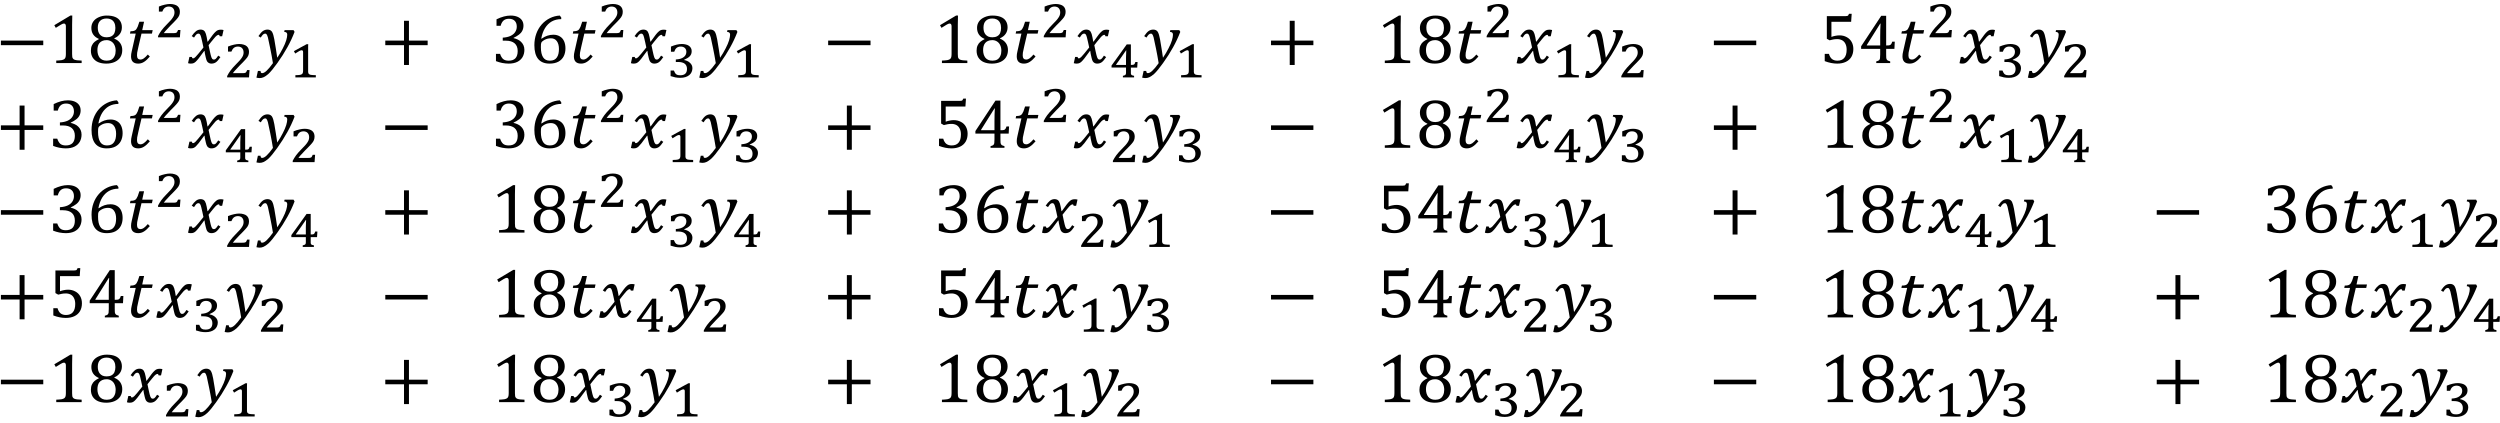
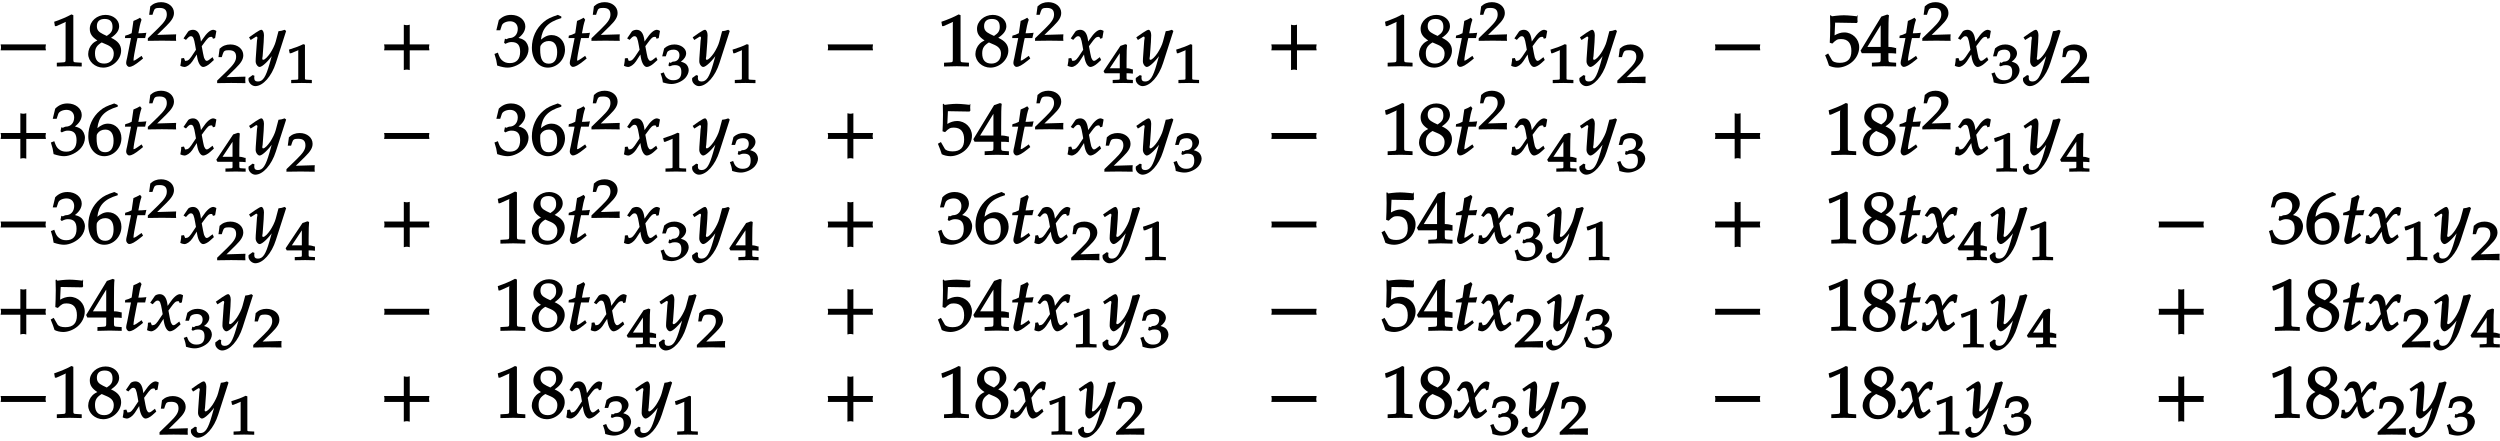
- <svg xmlns="http://www.w3.org/2000/svg" xmlns:xlink="http://www.w3.org/1999/xlink" width="568" height="96" viewBox="0 0 426 72">
+ <svg xmlns="http://www.w3.org/2000/svg" xmlns:xlink="http://www.w3.org/1999/xlink" width="552" height="73pt" viewBox="0 0 414 73">
  <defs>
    <symbol overflow="visible" id="a">
-       <path d="M.875-3.047v-.781h7.219v.781zm0 0" />
+       <path d="M8.266-2.766a1.332 1.332 0 0 1-.047-.359c0-.11.015-.234.062-.484h-7.5c.063.25.063.375.063.484 0 .125 0 .25-.063.5h7.5zm0 0" />
    </symbol>
    <symbol overflow="visible" id="b">
-       <path d="M4.078-1.531c0 .23.008.402.031.515a.68.68 0 0 0 .141.282.572.572 0 0 0 .266.171c.125.043.273.075.453.094.187.024.43.04.734.047V0H1.375v-.422A8.17 8.17 0 0 0 2.297-.5c.187-.04.328-.094.422-.156a.516.516 0 0 0 .219-.281c.05-.125.078-.32.078-.594v-4.75c0-.157-.032-.27-.094-.344a.282.282 0 0 0-.235-.11c-.124 0-.304.07-.53.204-.231.125-.516.304-.86.531l-.25-.453 2.734-1.64h.328a27.34 27.34 0 0 0-.03 1.562zm0 0" />
+       <path d="M5.125-.094v-.484l-.75-.047c-.656-.031-.64-.031-.64-.656v-7.172l-.313-.125c-.875.469-1.61.781-2.86 1.219l.125.718h.235l1.547-.687.031-.016c.063 0-.047-.015-.047.266v5.797c0 .625.016.625-.64.656L1-.578v.625L3.125 0l2 .047zm0 0" />
    </symbol>
    <symbol overflow="visible" id="c">
-       <path d="M4.64-4.219l.016.063c.438.18.77.433 1 .765.227.325.344.72.344 1.188 0 .46-.11.867-.328 1.219-.219.343-.54.609-.953.796C4.3 0 3.816.094 3.266.094c-.524 0-.98-.086-1.375-.25a2.055 2.055 0 0 1-.922-.766C.758-1.266.656-1.66.656-2.109c0-.344.055-.641.172-.891.113-.25.266-.453.453-.61.196-.163.438-.316.719-.453v-.062C1.156-4.488.734-5.113.734-6c0-.406.11-.766.329-1.078.218-.313.53-.555.937-.734a3.257 3.257 0 0 1 1.36-.282c.562 0 1.035.078 1.421.235.383.156.672.386.86.687.195.305.296.664.296 1.078 0 .43-.109.797-.328 1.11-.21.312-.53.57-.968.765zM1.829-6.047c0 .23.024.45.078.656.063.2.149.371.266.516.125.148.281.266.469.36.195.085.437.124.718.124.32 0 .594-.062.813-.187.226-.125.394-.305.5-.547.101-.25.156-.535.156-.86 0-.35-.062-.648-.187-.89a1.202 1.202 0 0 0-.532-.547 1.608 1.608 0 0 0-.75-.172c-.5 0-.882.137-1.14.407-.262.261-.39.64-.39 1.14zm-.062 3.844c0 .25.03.484.093.703.063.219.157.414.282.578.125.156.285.281.484.375.195.094.441.14.734.14.313 0 .582-.062.813-.187.226-.133.398-.332.516-.594.125-.257.187-.562.187-.906 0-.375-.07-.695-.203-.969a1.424 1.424 0 0 0-.547-.624 1.47 1.47 0 0 0-.797-.22c-.293 0-.539.048-.734.141-.2.086-.36.204-.485.36s-.214.34-.265.547c-.055.199-.078.418-.078.656zm0 0" />
+       <path d="M5.672-2.594c0-.953-.563-1.61-1.672-2.11.922-.624 1.344-1.218 1.344-1.937 0-1.03-.985-1.859-2.25-1.859-1.422 0-2.61 1.047-2.61 2.297 0 .812.36 1.36 1.25 1.937-.218.11-.53.266-.796.532a2.443 2.443 0 0 0-.72 1.703C.219-.797 1.345.234 2.704.234c1.547 0 2.969-1.343 2.969-2.828zm-1.219.5c0 1-.61 1.656-1.578 1.656-1.016 0-1.531-.578-1.531-1.687 0-.875.312-1.328 1.11-1.813l.937.407c.75.344 1.062.797 1.062 1.437zM4.25-6.516c0 .688-.25 1.047-.953 1.5l-.625-.296c-.766-.375-1.016-.72-1.016-1.329 0-.78.453-1.187 1.297-1.187.875 0 1.297.437 1.297 1.312zm0 0" />
    </symbol>
    <symbol overflow="visible" id="d">
-       <path d="M4.078-1.11c-.344.407-.672.712-.984.907a1.8 1.8 0 0 1-.985.297C1.285.094.875-.316.875-1.141c0-.257.035-.535.11-.828l.687-3.047H.688l.093-.406c.227 0 .399-.016.516-.047a.839.839 0 0 0 .297-.125.671.671 0 0 0 .218-.234c.07-.102.141-.234.204-.39.062-.157.156-.43.28-.829h.798L2.78-5.609h1.781l-.125.593h-1.78l-.532 2.282c-.105.437-.172.757-.203.953a3.79 3.79 0 0 0-.031.468c0 .481.203.72.609.72.164 0 .344-.063.531-.188.196-.133.43-.36.703-.672zm0 0" />
+       <path d="M3.703-5.516c-.453.047-.86.063-1.156.063.172-.984.297-1.578.531-2.25l-.25-.328a7.16 7.16 0 0 1-1.094.531l-.296 2.031c-.391.203-.704.328-1.063.407l-.047.406h1l-.64 3.25C.625-1.11.53-.813.53-.5c0 .297.266.61.5.61.422 0 .922-.282 1.86-1.032.218-.172.14-.125.437-.36l-.25-.437-.672.469c-.36.25-.484.313-.625.313-.093 0-.031.046-.031-.11 0-.297.156-1.234.516-3l.14-.61h1.266l.203-.89zm0 0" />
    </symbol>
    <symbol overflow="visible" id="f">
-       <path d="M2.797-2.656a65.21 65.21 0 0 0-.188-.875c-.062-.29-.125-.555-.187-.797-.063-.25-.121-.41-.172-.484-.043-.083-.09-.133-.14-.157a.289.289 0 0 0-.172-.047.477.477 0 0 0-.235.063.787.787 0 0 0-.219.187 4.023 4.023 0 0 0-.296.422l-.391-.25c.25-.375.488-.648.719-.828.226-.187.492-.281.796-.281.126 0 .227.016.313.047a.604.604 0 0 1 .25.125c.07.054.133.125.188.218.05.086.101.204.156.36.05.156.097.351.14.578.051.23.094.469.125.719h.063c.375-.531.656-.914.844-1.156.195-.25.363-.43.5-.547.132-.125.257-.207.375-.25.125-.051.289-.079.5-.079.175 0 .328.024.453.063l-.235 1.063h-.421c-.024-.165-.09-.25-.204-.25a.26.26 0 0 0-.109.03.64.64 0 0 0-.156.079 1.516 1.516 0 0 0-.25.219 10.63 10.63 0 0 0-.36.421c-.136.157-.277.329-.421.516l-.391.5c.07.375.14.7.203.969l.156.687c.051.18.094.32.125.422.04.106.082.184.125.235a.32.32 0 0 0 .125.109.474.474 0 0 0 .469-.078c.102-.082.25-.27.438-.563l.375.25c-.274.407-.516.696-.735.86-.219.164-.484.25-.797.25A.864.864 0 0 1 3.734 0a.958.958 0 0 1-.312-.281c-.086-.133-.156-.344-.219-.625-.125-.5-.2-.883-.219-1.156h-.062c-.418.585-.73 1.007-.938 1.265-.199.25-.367.438-.5.563-.125.117-.25.199-.375.25C.992.066.832.094.625.094.445.094.297.066.172.016l.234-1.063h.422c.02.168.086.25.203.25.051 0 .11-.015.172-.047a1.1 1.1 0 0 0 .25-.203c.113-.113.27-.289.469-.531.207-.238.5-.598.875-1.078zm0 0" />
+       <path d="M5.875-5.875c-.14-.078-.344-.156-.453-.156-.469 0-1.063.468-1.797 1.578l-.453.656.25.094-.078-.578c-.14-1.188-.594-1.75-1.297-1.75-.313 0-.688.14-.797.297L.484-4.61l.407.25c.437-.485.578-.61.812-.61.39 0 .516.36.719 1.532l.125.718-.438.656C1.594-1.25 1.297-.905.953-.905c-.172 0-.172.078-.203.015l-.188-.468-.453.062c0 .36-.03.516-.093.89-.032.141-.047.173-.063.329.219.125.531.203.672.203.39 0 .953-.375 1.328-.938l.906-1.406-.234-.094.125.829c.172 1.015.578 1.609 1 1.609.266 0 .75-.234 1.125-.578l.64-.578-.218-.469c-.578.453-.766.61-.953.61-.188 0-.25-.094-.453-.5.015.046-.11-.407-.172-.75L3.5-3.313l.39-.532c.563-.765.782-1.015 1.157-1.015.187 0 .187-.032.312.312l.36-.11.203-1.171zm0 0" />
    </symbol>
    <symbol overflow="visible" id="g">
-       <path d="M2.86.016a55.642 55.642 0 0 0-.454-2.485A59.384 59.384 0 0 0 2-4.375c-.086-.3-.172-.492-.266-.578a.34.34 0 0 0-.203-.063.54.54 0 0 0-.36.157c-.105.093-.234.265-.39.515l-.39-.25c.27-.406.52-.691.75-.86.238-.163.504-.25.796-.25.157 0 .29.028.407.079.082.031.16.086.234.156a.699.699 0 0 1 .203.297c.063.125.114.274.156.438.051.156.102.386.157.687.094.5.18 1.031.265 1.594.094.555.172 1.07.235 1.547.375-.551.691-1.086.953-1.61.27-.52.46-.972.578-1.359.113-.383.172-.703.172-.953 0-.176-.043-.297-.125-.36-.074-.07-.203-.113-.39-.125l.062-.296h1.531l.172.296a20.29 20.29 0 0 1-1.219 2.61C4.828-1.797 4.254-.895 3.61 0c-.617.863-1.125 1.484-1.53 1.86-.294.257-.571.445-.829.562-.21.094-.434.14-.672.14-.086 0-.183-.011-.297-.03a1.012 1.012 0 0 1-.234-.048l.25-1.14H.75c0 .25.086.375.266.375.226 0 .488-.14.78-.422.302-.281.657-.711 1.063-1.281zm0 0" />
+       <path d="M5.953-5.875l-.203-.156c-.375.14-.64.203-1.016.234l-.453 1.703c-.14.563-.531 1.344-.922 1.938-.421.61-.89 1.094-1.156 1.094-.265 0-.11-.438-.094-.594l.172-2.328c.031-.36.047-.829.047-1.157 0-.53-.219-.89-.422-.89-.156 0-.422.125-1 .515L-.14-4.78l.266.437.734-.453c.063-.047.125-.11.204-.11.312 0 .125.485.109.673L.969-1.328l-.016.484c-.015.5.36.969.656.969.454 0 1.547-1.047 2.438-2.39l-.234-.094-.579 2.03c-.609 2.126-1.078 2.86-1.906 2.86-.422 0-.61-.187-.61-.61 0-.062.016-.155.032-.343l-.297-.11-.672.485c-.015.156-.015.219-.015.281 0 .516.578 1.063 1.125 1.063 1.265 0 2.703-1.61 3.406-3.828L6-5.828zm0 0" />
    </symbol>
    <symbol overflow="visible" id="i">
-       <path d="M4.906-3.047V.328h-.843v-3.375H.874v-.781h3.188v-3.375h.843v3.375h3.188v.781zm0 0" />
+       <path d="M8.266-2.766a1.332 1.332 0 0 1-.047-.359c0-.11.015-.234.062-.484h-3.25v-3.266c-.25.063-.375.078-.484.078-.125 0-.25-.016-.5-.078v3.266H.78c.063.25.063.375.063.484 0 .125 0 .25-.063.5h3.266V.641c.25-.063.375-.079.5-.079.11 0 .234.016.484.079v-3.266h3.25zm0 0" />
    </symbol>
    <symbol overflow="visible" id="j">
-       <path d="M.938-6.344v-1.11a6.877 6.877 0 0 1 1.265-.484 4.574 4.574 0 0 1 1.14-.156c.446 0 .833.07 1.157.203.332.137.586.336.766.594.175.25.265.559.265.922 0 .324-.07.617-.203.875a1.86 1.86 0 0 1-.562.656 4.907 4.907 0 0 1-.922.547v.047c.238.055.469.133.687.234.219.094.41.227.578.391.176.168.317.367.422.594.102.23.157.492.157.781 0 .45-.102.852-.297 1.203-.2.356-.5.637-.907.844-.406.2-.902.297-1.484.297-.336 0-.7-.04-1.094-.11A6.822 6.822 0 0 1 .844-.328v-1.234h.703c.133.406.312.703.531.89.227.18.535.266.922.266.508 0 .895-.133 1.156-.406.258-.282.39-.692.39-1.235 0-.57-.171-1.008-.515-1.312-.343-.301-.851-.454-1.515-.454H2v-.515c.52-.031.96-.129 1.328-.297.363-.176.629-.398.797-.672.176-.27.266-.57.266-.906 0-.426-.118-.754-.344-.984-.23-.239-.563-.36-1-.36-.375 0-.68.102-.906.297-.23.2-.399.5-.5.906zm0 0" />
+       <path d="M5.656-2.813c0-.562-.281-1.171-.703-1.468-.297-.219-.672-.344-.953-.407.734-.562 1.125-1.203 1.125-1.906 0-1.062-1.016-1.906-2.344-1.906-.812 0-1.453.266-2.047.86L.328-5.954h.64l.266-.797c.125-.406.75-.688 1.375-.688.766 0 1.266.5 1.266 1.25 0 .907-.563 1.532-1.406 1.532-.11 0-.469.187-.469.187l-.25-.093-.14.671.202.188C2.297-3.938 2.516-4 2.845-4c1 0 1.422.516 1.422 1.594 0 1.219-.579 1.89-1.704 1.89-.546 0-.937-.14-1.296-.468C.984-1.25.859-1.438.578-2.25l-.562.219C.28-1.234.375-.797.469-.11c.765.25 1.281.343 1.734.343.953 0 2.14-.562 2.813-1.375.406-.484.64-1.109.64-1.671zm0 0" />
    </symbol>
    <symbol overflow="visible" id="k">
-       <path d="M5.344-7.766v.282c-.606 0-1.14.132-1.61.39-.46.262-.843.64-1.156 1.14-.305.5-.515 1.095-.64 1.782L2-4.156c.32-.227.64-.395.953-.5A3.13 3.13 0 0 1 4-4.828c.438 0 .813.101 1.125.297.313.187.547.46.703.812.156.344.234.75.234 1.219 0 .512-.101.96-.296 1.344-.2.386-.5.695-.907.922-.406.218-.906.328-1.5.328-.867 0-1.515-.266-1.953-.797-.43-.531-.64-1.313-.64-2.344 0-.695.109-1.348.328-1.953a4.842 4.842 0 0 1 .922-1.578 4.573 4.573 0 0 1 1.406-1.078 4.316 4.316 0 0 1 1.672-.438zm-1.75 3.547c-.188 0-.375.024-.563.063a2.13 2.13 0 0 0-.5.187 2.609 2.609 0 0 0-.453.313.756.756 0 0 0-.11.14 1.3 1.3 0 0 0-.077.282 5.658 5.658 0 0 0-.016.53c0 .75.125 1.325.375 1.72.25.386.629.578 1.14.578.29 0 .536-.047.735-.14.207-.102.367-.243.484-.423.125-.187.211-.398.266-.64.05-.239.078-.5.078-.782 0-.57-.121-1.02-.36-1.343-.23-.32-.562-.485-1-.485zm0 0" />
+       <path d="M5.719-2.75c0-1.375-.953-2.406-2.219-2.406-.703 0-1.25.328-1.766.75.22-1.844 1.094-2.89 3.375-3.563v-.265L4.531-8.5c-1.156.39-1.75.656-2.36 1.188C.939-6.282.235-4.72.235-3.079.234-1.11 1.344.234 2.875.234c1.563 0 2.844-1.359 2.844-2.984zm-1.297.422c0 1.234-.469 1.906-1.39 1.906-1.016 0-1.423-.734-1.423-2.344 0-.406 0-.546.141-.75.266-.406.719-.656 1.297-.656.906 0 1.375.656 1.375 1.844zm0 0" />
    </symbol>
    <symbol overflow="visible" id="n">
-       <path d="M.875-.328v-1.234h.719c.113.398.285.687.515.875.239.187.547.28.922.28.52 0 .91-.156 1.172-.468.27-.313.406-.781.406-1.406 0-.406-.074-.742-.218-1.016a1.32 1.32 0 0 0-.563-.594A1.772 1.772 0 0 0 3-4.078c-.262 0-.492.023-.688.062a5.56 5.56 0 0 0-.609.141l-.469-.266V-8h3.22a.81.81 0 0 0 .28-.031c.063-.02.11-.051.141-.094.04-.05.086-.14.14-.266h.454l-.094 1.36h-3.36v2.578c.196-.082.415-.145.657-.188.238-.05.476-.078.719-.078.457 0 .863.102 1.218.297.364.188.645.461.844.813.195.343.297.746.297 1.203 0 .523-.11.969-.328 1.344-.219.375-.54.664-.953.859-.418.2-.907.297-1.469.297-.68 0-1.387-.14-2.125-.422zm0 0" />
+       <path d="M5.625-3.156c0-1.344-1.11-2.438-2.469-2.438-.578 0-1.11.188-1.61.485l.095-2.11 3.578.063.14-.157c-.03-.265-.03-.343-.03-.515 0-.188 0-.266.03-.531l-.093-.11v.203s-1.375-.171-2.188-.171c-.812 0-1.984.171-1.984.171L.89-8.469l-.094.11.031 1.687C.828-5.625.781-4.5.75-3.89l.422.141c.625-.625.844-.75 1.437-.75 1.141 0 1.72.672 1.72 1.969 0 1.328-.626 1.969-1.923 1.969-.656 0-1.156-.172-1.312-.485l-.61-1.062-.5.28c.297.735.454 1.126.641 1.735.344.188.922.328 1.438.328.812 0 1.75-.375 2.406-.953.734-.64 1.156-1.547 1.156-2.437zm0 0" />
    </symbol>
    <symbol overflow="visible" id="o">
-       <path d="M3.031-.281c.239-.063.399-.13.485-.203a.59.59 0 0 0 .156-.329c.02-.144.031-.363.031-.656v-.953H.453v-.437l3.422-5.188h.844V-3h.125c.226 0 .39-.016.484-.047a.462.462 0 0 0 .234-.172c.07-.082.133-.222.188-.422h.438l-.063 1.22H4.719v.952c0 .262.004.453.015.578a.83.83 0 0 0 .094.297.54.54 0 0 0 .188.172c.082.043.21.09.39.14V0H3.031zM1.421-3h2.282v-1.453c0-.363.004-.774.016-1.234.02-.458.035-.801.047-1.032h-.063l-2.281 3.64zm0 0" />
+       <path d="M5.766-.094v-.484l-.704-.047c-.578-.031-.578-.063-.578-.781v-.75c.579 0 .829 0 1.282.062v-1L5.734-3s-.671-.188-1.062-.188h-.188v-1.53c0-2.126.016-3.157.094-3.72l-.281-.124-.984.343-3.438 5.64.203.423h3.125v.75c0 .718.016.765-.578.781l-.875.047v.625L3.813 0l1.953.047zM3.344-3.188H1l2.438-3.984-.235-.094v4.079zm0 0" />
    </symbol>
    <symbol overflow="visible" id="e">
-       <path d="M3.188-.719c.132 0 .242-.004.328-.015a.498.498 0 0 0 .203-.063.386.386 0 0 0 .14-.156c.04-.07.086-.172.141-.297h.406c-.023.21-.039.418-.047.625-.011.21-.027.418-.046.625H.592v-.234C.665-.391.75-.54.844-.688c.095-.156.196-.312.313-.468.125-.164.258-.332.407-.5.144-.164.312-.344.5-.532.269-.269.488-.5.656-.687.176-.195.312-.375.406-.531.102-.156.172-.297.203-.422a1.408 1.408 0 0 0 0-.828.835.835 0 0 0-.187-.313.624.624 0 0 0-.297-.203 1.005 1.005 0 0 0-.406-.078c-.282 0-.516.074-.704.219-.18.148-.32.36-.421.64H.734v-.859a5.539 5.539 0 0 1 1.032-.328c.32-.07.609-.11.859-.11.3 0 .563.04.781.11.219.062.39.152.516.266.133.117.234.257.297.421.062.168.093.344.093.532 0 .117-.011.226-.03.328-.012.093-.04.187-.079.281a2.749 2.749 0 0 1-.156.297 2.42 2.42 0 0 1-.234.297 3.877 3.877 0 0 1-.297.328c-.118.125-.246.262-.391.406l-.438.438a16.056 16.056 0 0 0-.828.89 2.679 2.679 0 0 0-.296.375zm0 0" />
+       <path d="M4.75-.11c-.016-.187-.016-.265-.016-.39s0-.203.032-.547l-3.141.094 1.5-1.469c.938-.922 1.281-1.5 1.281-2.172 0-1.015-.906-1.781-2.14-1.781-.688 0-1.282.219-1.782.703l-.187 1.39h.547l.172-.53c.156-.516.359-.61 1-.61.843 0 1.203.344 1.203 1.094 0 .672-.36 1.234-1.453 2.297L.078-.391v.422L2.406 0l2.36.031zm0 0" />
    </symbol>
    <symbol overflow="visible" id="h">
-       <path d="M3.219-1.156v.234c.008.063.02.121.031.172a.252.252 0 0 0 .047.11c.02.03.047.058.078.078.04.042.086.074.14.093.063.012.133.028.22.047.093.012.203.024.328.031.132 0 .289.008.468.016V0H1.047v-.375c.176-.008.32-.016.437-.016.125-.007.227-.02.313-.03L2-.47a.53.53 0 0 0 .125-.062 1.36 1.36 0 0 0 .11-.094.237.237 0 0 0 .062-.11c.02-.05.035-.109.047-.171a2.25 2.25 0 0 0 .015-.25v-3.157c0-.113-.023-.19-.062-.234a.233.233 0 0 0-.188-.078c-.093 0-.23.047-.406.14-.18.094-.406.235-.687.423-.043-.07-.079-.141-.11-.204-.031-.07-.07-.14-.11-.203.364-.195.724-.394 1.079-.593l1.094-.594h.265a5.867 5.867 0 0 0-.015.437v.719zm0 0" />
+       <path d="M4.281-.11V-.5l-.656-.031c-.531-.031-.484.015-.484-.453v-5.344l-.282-.094c-.625.313-1.312.578-2.375.906l.125.594h.22l1.25-.516h.03c.047 0-.078-.062-.078.157v4.297c0 .468.047.421-.469.453L.86-.5v.531L2.61 0l1.672.031zm0 0" />
    </symbol>
    <symbol overflow="visible" id="l">
-       <path d="M.75-4.375v-.875c.352-.145.68-.254.984-.328.301-.07.594-.11.875-.11.239 0 .457.028.657.079.207.043.382.117.53.218.157.106.274.235.36.391.082.148.125.32.125.516 0 .187-.027.355-.078.5a1.297 1.297 0 0 1-.25.39c-.117.117-.25.219-.406.313-.156.094-.34.187-.547.281v.047c.195.031.379.09.547.172.164.074.312.172.437.297.133.117.239.25.313.406.07.156.11.328.11.515 0 .231-.048.45-.141.657-.086.199-.215.37-.391.515a1.94 1.94 0 0 1-.656.344c-.25.082-.547.125-.89.125-.282 0-.563-.027-.845-.078a7.375 7.375 0 0 1-.796-.219v-.953h.562c.05.149.11.274.172.375a.983.983 0 0 0 .219.266c.093.062.195.11.312.14.113.024.238.032.375.032.383 0 .672-.086.86-.266.195-.176.296-.445.296-.813 0-.394-.132-.69-.39-.89-.25-.195-.633-.297-1.14-.297h-.376v-.422c.3-.02.563-.062.781-.125.227-.07.414-.164.563-.281.156-.113.27-.25.344-.406.07-.157.109-.317.109-.485 0-.281-.086-.5-.25-.656-.168-.164-.406-.25-.719-.25-.273 0-.5.074-.687.219-.18.148-.313.367-.407.656zm0 0" />
+       <path d="M4.703-2.125c0-.422-.234-.89-.578-1.11a2.69 2.69 0 0 0-.719-.296c.531-.36.875-.875.875-1.39 0-.798-.875-1.454-1.937-1.454-.656 0-1.203.203-1.703.656L.312-4.406h.594l.219-.64c.11-.298.563-.47 1.078-.47.61 0 .969.344.969.907 0 .656-.406 1.078-1.094 1.078-.078 0-.344.203-.344.203l-.265-.094-.125.531.203.141c.39-.172.578-.203.844-.203.796 0 1.093.328 1.093 1.14 0 .907-.421 1.36-1.328 1.36-.437 0-.719-.094-1.015-.344C.906-1 .828-1.094.578-1.75l-.531.188c.234.609.312.937.375 1.468C1.078.11 1.5.172 1.875.172c.766 0 1.75-.422 2.281-1.016.328-.375.547-.86.547-1.281zm0 0" />
    </symbol>
    <symbol overflow="visible" id="m">
-       <path d="M2.297-.266c.094-.02.164-.039.219-.062a.865.865 0 0 0 .156-.063.53.53 0 0 0 .094-.093.38.38 0 0 0 .046-.125c.008-.051.016-.114.016-.188v-.875H.36v-.344c.438-.601.868-1.203 1.297-1.796.426-.602.86-1.208 1.297-1.813h.703v3.5h.078c.125 0 .223-.004.297-.016a.36.36 0 0 0 .172-.062.452.452 0 0 0 .125-.156c.031-.07.063-.16.094-.266h.375c-.012.156-.024.32-.031.484-.012.157-.024.313-.032.47H3.656v.984a.502.502 0 0 0 .063.218c.039.055.097.094.172.125.07.024.175.047.312.078V0H2.297zM1.14-2.125h1.687v-.89-.36a8.04 8.04 0 0 0 .016-.438c.008-.156.015-.3.015-.437.008-.133.016-.25.016-.344h-.047l-.844 1.219c-.28.398-.562.793-.843 1.188zm0 0" />
+       <path d="M4.797-.11V-.5l-.61-.031c-.468-.031-.437-.016-.437-.547v-.531c.422 0 .625.015 1.047.062v-.781l-.047.094s-.578-.204-.89-.204h-.11V-3.53c0-1.578.031-2.344.078-2.781l-.281-.11-.813.281-2.796 4.188.187.344h2.5v.53c0 .532.063.532-.406.548L1.453-.5v.531L3.172 0l1.625.031zm-2-2.328H.969l1.922-2.89-.266-.094v2.984zm0 0" />
    </symbol>
  </defs>
-   <use xlink:href="#a" x="-.722" y="10.745" />
-   <use xlink:href="#b" x="8.209" y="10.745" />
-   <use xlink:href="#c" x="14.832" y="10.745" />
-   <use xlink:href="#d" x="21.455" y="10.745" />
-   <use xlink:href="#e" x="26.341" y="6.366" />
-   <use xlink:href="#f" x="31.871" y="10.745" />
-   <use xlink:href="#e" x="38.117" y="13.185" />
-   <use xlink:href="#g" x="43.648" y="10.745" />
-   <use xlink:href="#h" x="49.287" y="13.185" />
-   <use xlink:href="#i" x="64.779" y="10.745" />
-   <use xlink:href="#j" x="83.668" y="10.745" />
-   <use xlink:href="#k" x="90.291" y="10.745" />
-   <use xlink:href="#d" x="96.915" y="10.745" />
-   <use xlink:href="#e" x="101.805" y="6.366" />
-   <use xlink:href="#f" x="107.335" y="10.745" />
-   <use xlink:href="#l" x="113.581" y="13.185" />
-   <use xlink:href="#g" x="119.111" y="10.745" />
-   <use xlink:href="#h" x="124.75" y="13.185" />
-   <use xlink:href="#a" x="140.243" y="10.745" />
-   <use xlink:href="#b" x="159.132" y="10.745" />
-   <use xlink:href="#c" x="165.755" y="10.745" />
-   <use xlink:href="#d" x="172.379" y="10.745" />
-   <use xlink:href="#e" x="177.268" y="6.366" />
-   <use xlink:href="#f" x="182.799" y="10.745" />
-   <use xlink:href="#m" x="189.045" y="13.185" />
-   <use xlink:href="#g" x="194.575" y="10.745" />
-   <use xlink:href="#h" x="200.214" y="13.185" />
-   <use xlink:href="#i" x="215.707" y="10.745" />
-   <use xlink:href="#b" x="234.596" y="10.745" />
-   <use xlink:href="#c" x="241.219" y="10.745" />
-   <use xlink:href="#d" x="247.843" y="10.745" />
-   <use xlink:href="#e" x="252.732" y="6.366" />
-   <use xlink:href="#f" x="258.262" y="10.745" />
-   <use xlink:href="#h" x="264.508" y="13.185" />
-   <use xlink:href="#g" x="270.039" y="10.745" />
-   <use xlink:href="#e" x="275.678" y="13.185" />
-   <use xlink:href="#a" x="291.17" y="10.745" />
-   <use xlink:href="#n" x="310.059" y="10.745" />
-   <use xlink:href="#o" x="316.682" y="10.745" />
-   <use xlink:href="#d" x="323.306" y="10.745" />
-   <use xlink:href="#e" x="328.196" y="6.366" />
-   <use xlink:href="#f" x="333.726" y="10.745" />
-   <use xlink:href="#l" x="339.972" y="13.185" />
-   <use xlink:href="#g" x="345.502" y="10.745" />
-   <use xlink:href="#e" x="351.141" y="13.185" />
-   <use xlink:href="#i" x="-.722" y="25.19" />
-   <use xlink:href="#j" x="8.209" y="25.19" />
-   <use xlink:href="#k" x="14.832" y="25.19" />
-   <use xlink:href="#d" x="21.455" y="25.19" />
-   <use xlink:href="#e" x="26.341" y="20.812" />
-   <use xlink:href="#f" x="31.871" y="25.19" />
-   <use xlink:href="#m" x="38.117" y="27.63" />
-   <use xlink:href="#g" x="43.648" y="25.19" />
-   <use xlink:href="#e" x="49.287" y="27.63" />
-   <use xlink:href="#a" x="64.779" y="25.19" />
-   <use xlink:href="#j" x="83.668" y="25.19" />
-   <use xlink:href="#k" x="90.291" y="25.19" />
-   <use xlink:href="#d" x="96.915" y="25.19" />
-   <use xlink:href="#e" x="101.805" y="20.812" />
-   <use xlink:href="#f" x="107.335" y="25.19" />
-   <use xlink:href="#h" x="113.581" y="27.63" />
-   <use xlink:href="#g" x="119.111" y="25.19" />
-   <use xlink:href="#l" x="124.75" y="27.63" />
-   <use xlink:href="#i" x="140.243" y="25.19" />
-   <use xlink:href="#n" x="159.132" y="25.19" />
-   <use xlink:href="#o" x="165.755" y="25.19" />
-   <use xlink:href="#d" x="172.379" y="25.19" />
-   <use xlink:href="#e" x="177.268" y="20.812" />
-   <use xlink:href="#f" x="182.799" y="25.19" />
-   <use xlink:href="#e" x="189.045" y="27.63" />
-   <use xlink:href="#g" x="194.575" y="25.19" />
-   <use xlink:href="#l" x="200.214" y="27.63" />
-   <use xlink:href="#a" x="215.707" y="25.19" />
-   <use xlink:href="#b" x="234.596" y="25.19" />
-   <use xlink:href="#c" x="241.219" y="25.19" />
-   <use xlink:href="#d" x="247.843" y="25.19" />
-   <use xlink:href="#e" x="252.732" y="20.812" />
-   <use xlink:href="#f" x="258.262" y="25.19" />
-   <use xlink:href="#m" x="264.508" y="27.63" />
-   <use xlink:href="#g" x="270.039" y="25.19" />
-   <use xlink:href="#l" x="275.678" y="27.63" />
-   <use xlink:href="#i" x="291.17" y="25.19" />
-   <use xlink:href="#b" x="310.059" y="25.19" />
-   <use xlink:href="#c" x="316.682" y="25.19" />
-   <use xlink:href="#d" x="323.306" y="25.19" />
-   <use xlink:href="#e" x="328.196" y="20.812" />
-   <use xlink:href="#f" x="333.726" y="25.19" />
-   <use xlink:href="#h" x="339.972" y="27.63" />
-   <use xlink:href="#g" x="345.502" y="25.19" />
-   <use xlink:href="#m" x="351.141" y="27.63" />
-   <use xlink:href="#a" x="-.722" y="39.636" />
-   <use xlink:href="#j" x="8.209" y="39.636" />
-   <use xlink:href="#k" x="14.832" y="39.636" />
-   <use xlink:href="#d" x="21.455" y="39.636" />
-   <use xlink:href="#e" x="26.341" y="35.258" />
-   <use xlink:href="#f" x="31.871" y="39.636" />
-   <use xlink:href="#e" x="38.117" y="42.076" />
-   <use xlink:href="#g" x="43.648" y="39.636" />
-   <use xlink:href="#m" x="49.287" y="42.076" />
-   <use xlink:href="#i" x="64.779" y="39.636" />
-   <use xlink:href="#b" x="83.668" y="39.636" />
-   <use xlink:href="#c" x="90.291" y="39.636" />
-   <use xlink:href="#d" x="96.915" y="39.636" />
-   <use xlink:href="#e" x="101.805" y="35.258" />
-   <use xlink:href="#f" x="107.335" y="39.636" />
-   <use xlink:href="#l" x="113.581" y="42.076" />
-   <use xlink:href="#g" x="119.111" y="39.636" />
-   <use xlink:href="#m" x="124.75" y="42.076" />
-   <use xlink:href="#i" x="140.243" y="39.636" />
-   <use xlink:href="#j" x="159.132" y="39.636" />
-   <use xlink:href="#k" x="165.755" y="39.636" />
-   <use xlink:href="#d" x="172.379" y="39.636" />
-   <use xlink:href="#f" x="177.388" y="39.636" />
-   <use xlink:href="#e" x="183.631" y="42.076" />
-   <use xlink:href="#g" x="189.161" y="39.636" />
-   <use xlink:href="#h" x="194.8" y="42.076" />
-   <use xlink:href="#a" x="215.707" y="39.636" />
-   <use xlink:href="#n" x="234.596" y="39.636" />
-   <use xlink:href="#o" x="241.219" y="39.636" />
-   <use xlink:href="#d" x="247.843" y="39.636" />
-   <use xlink:href="#f" x="252.852" y="39.636" />
-   <use xlink:href="#l" x="259.095" y="42.076" />
-   <use xlink:href="#g" x="264.625" y="39.636" />
-   <use xlink:href="#h" x="270.264" y="42.076" />
-   <use xlink:href="#i" x="291.17" y="39.636" />
-   <use xlink:href="#b" x="310.059" y="39.636" />
-   <use xlink:href="#c" x="316.682" y="39.636" />
-   <use xlink:href="#d" x="323.306" y="39.636" />
-   <use xlink:href="#f" x="328.315" y="39.636" />
-   <use xlink:href="#m" x="334.559" y="42.076" />
-   <use xlink:href="#g" x="340.089" y="39.636" />
-   <use xlink:href="#h" x="345.728" y="42.076" />
-   <use xlink:href="#a" x="366.634" y="39.636" />
-   <use xlink:href="#j" x="385.523" y="39.636" />
-   <use xlink:href="#k" x="392.146" y="39.636" />
-   <use xlink:href="#d" x="398.77" y="39.636" />
-   <use xlink:href="#f" x="403.779" y="39.636" />
-   <use xlink:href="#h" x="410.022" y="42.076" />
-   <use xlink:href="#g" x="415.552" y="39.636" />
-   <use xlink:href="#e" x="421.191" y="42.076" />
-   <use xlink:href="#i" x="-.721" y="54.082" />
-   <use xlink:href="#n" x="8.21" y="54.082" />
-   <use xlink:href="#o" x="14.833" y="54.082" />
-   <use xlink:href="#d" x="21.456" y="54.082" />
-   <use xlink:href="#f" x="26.465" y="54.082" />
-   <use xlink:href="#l" x="32.704" y="56.522" />
-   <use xlink:href="#g" x="38.234" y="54.082" />
-   <use xlink:href="#e" x="43.873" y="56.522" />
-   <use xlink:href="#a" x="64.78" y="54.082" />
-   <use xlink:href="#b" x="83.669" y="54.082" />
-   <use xlink:href="#c" x="90.292" y="54.082" />
-   <use xlink:href="#d" x="96.916" y="54.082" />
-   <use xlink:href="#f" x="101.925" y="54.082" />
-   <use xlink:href="#m" x="108.168" y="56.522" />
-   <use xlink:href="#g" x="113.698" y="54.082" />
-   <use xlink:href="#e" x="119.337" y="56.522" />
-   <use xlink:href="#i" x="140.243" y="54.082" />
-   <use xlink:href="#n" x="159.132" y="54.082" />
-   <use xlink:href="#o" x="165.755" y="54.082" />
-   <use xlink:href="#d" x="172.379" y="54.082" />
-   <use xlink:href="#f" x="177.388" y="54.082" />
-   <use xlink:href="#h" x="183.631" y="56.522" />
-   <use xlink:href="#g" x="189.162" y="54.082" />
-   <use xlink:href="#l" x="194.801" y="56.522" />
-   <use xlink:href="#a" x="215.707" y="54.082" />
-   <use xlink:href="#n" x="234.596" y="54.082" />
-   <use xlink:href="#o" x="241.219" y="54.082" />
-   <use xlink:href="#d" x="247.843" y="54.082" />
-   <use xlink:href="#f" x="252.852" y="54.082" />
-   <g>
-     <use xlink:href="#e" x="259.095" y="56.522" />
-   </g>
-   <g>
-     <use xlink:href="#g" x="264.625" y="54.082" />
-   </g>
-   <g>
-     <use xlink:href="#l" x="270.264" y="56.522" />
-   </g>
-   <g>
-     <use xlink:href="#a" x="291.171" y="54.082" />
-   </g>
-   <g>
-     <use xlink:href="#b" x="310.06" y="54.082" />
-     <use xlink:href="#c" x="316.683" y="54.082" />
-     <use xlink:href="#d" x="323.307" y="54.082" />
-   </g>
-   <g>
-     <use xlink:href="#f" x="328.316" y="54.082" />
-   </g>
-   <g>
-     <use xlink:href="#h" x="334.559" y="56.522" />
-   </g>
-   <g>
-     <use xlink:href="#g" x="340.089" y="54.082" />
-   </g>
-   <g>
-     <use xlink:href="#m" x="345.728" y="56.522" />
-   </g>
-   <g>
-     <use xlink:href="#i" x="366.634" y="54.082" />
-   </g>
-   <g>
-     <use xlink:href="#b" x="385.523" y="54.082" />
-     <use xlink:href="#c" x="392.146" y="54.082" />
-     <use xlink:href="#d" x="398.77" y="54.082" />
-   </g>
-   <g>
-     <use xlink:href="#f" x="403.779" y="54.082" />
-   </g>
-   <g>
-     <use xlink:href="#e" x="410.022" y="56.522" />
-   </g>
-   <g>
-     <use xlink:href="#g" x="415.553" y="54.082" />
-   </g>
-   <g>
-     <use xlink:href="#m" x="421.192" y="56.522" />
-   </g>
-   <g>
-     <use xlink:href="#a" x="-.721" y="68.528" />
-     <use xlink:href="#b" x="8.21" y="68.528" />
-     <use xlink:href="#c" x="14.833" y="68.528" />
-     <use xlink:href="#f" x="21.456" y="68.528" />
-   </g>
-   <g>
-     <use xlink:href="#e" x="27.695" y="70.968" />
-   </g>
-   <g>
-     <use xlink:href="#g" x="33.226" y="68.528" />
-   </g>
-   <g>
-     <use xlink:href="#h" x="38.865" y="70.968" />
-   </g>
-   <g>
-     <use xlink:href="#i" x="64.78" y="68.528" />
-   </g>
-   <g>
-     <use xlink:href="#b" x="83.669" y="68.528" />
-     <use xlink:href="#c" x="90.292" y="68.528" />
-     <use xlink:href="#f" x="96.916" y="68.528" />
-   </g>
-   <g>
-     <use xlink:href="#l" x="103.159" y="70.968" />
-   </g>
-   <g>
-     <use xlink:href="#g" x="108.689" y="68.528" />
-   </g>
-   <g>
-     <use xlink:href="#h" x="114.328" y="70.968" />
-   </g>
-   <g>
-     <use xlink:href="#i" x="140.243" y="68.528" />
-   </g>
-   <g>
-     <use xlink:href="#b" x="159.132" y="68.528" />
-     <use xlink:href="#c" x="165.755" y="68.528" />
-     <use xlink:href="#f" x="172.379" y="68.528" />
-   </g>
-   <g>
-     <use xlink:href="#h" x="178.623" y="70.968" />
-   </g>
-   <g>
-     <use xlink:href="#g" x="184.153" y="68.528" />
-   </g>
-   <g>
-     <use xlink:href="#e" x="189.792" y="70.968" />
-   </g>
-   <g>
-     <use xlink:href="#a" x="215.707" y="68.528" />
-   </g>
-   <g>
-     <use xlink:href="#b" x="234.596" y="68.528" />
-     <use xlink:href="#c" x="241.219" y="68.528" />
-     <use xlink:href="#f" x="247.843" y="68.528" />
-   </g>
-   <g>
-     <use xlink:href="#l" x="254.086" y="70.968" />
-   </g>
-   <g>
-     <use xlink:href="#g" x="259.617" y="68.528" />
-   </g>
-   <g>
-     <use xlink:href="#e" x="265.256" y="70.968" />
-   </g>
-   <g>
-     <use xlink:href="#a" x="291.171" y="68.528" />
-   </g>
-   <g>
-     <use xlink:href="#b" x="310.06" y="68.528" />
-     <use xlink:href="#c" x="316.683" y="68.528" />
-     <use xlink:href="#f" x="323.307" y="68.528" />
-   </g>
-   <g>
-     <use xlink:href="#h" x="329.55" y="70.968" />
-   </g>
-   <g>
-     <use xlink:href="#g" x="335.08" y="68.528" />
-   </g>
-   <g>
-     <use xlink:href="#l" x="340.719" y="70.968" />
-   </g>
-   <g>
-     <use xlink:href="#i" x="366.634" y="68.528" />
-   </g>
-   <g>
-     <use xlink:href="#b" x="385.523" y="68.528" />
-     <use xlink:href="#c" x="392.146" y="68.528" />
-     <use xlink:href="#f" x="398.77" y="68.528" />
-   </g>
-   <g>
-     <use xlink:href="#e" x="405.014" y="70.968" />
-   </g>
-   <g>
-     <use xlink:href="#g" x="410.544" y="68.528" />
-   </g>
-   <g>
-     <use xlink:href="#l" x="416.183" y="70.968" />
+   <use xlink:href="#a" x="-.678" y="10.965" />
+   <use xlink:href="#b" x="8.408" y="10.965" />
+   <use xlink:href="#c" x="14.386" y="10.965" />
+   <use xlink:href="#d" x="20.363" y="10.965" />
+   <use xlink:href="#e" x="24.404" y="6.733" />
+   <use xlink:href="#f" x="29.905" y="10.965" />
+   <use xlink:href="#e" x="35.882" y="13.738" />
+   <use xlink:href="#g" x="41.383" y="10.965" />
+   <use xlink:href="#h" x="47.36" y="13.738" />
+   <use xlink:href="#i" x="62.823" y="10.965" />
+   <use xlink:href="#j" x="81.868" y="10.965" />
+   <use xlink:href="#k" x="87.845" y="10.965" />
+   <use xlink:href="#d" x="93.823" y="10.965" />
+   <use xlink:href="#e" x="97.868" y="6.733" />
+   <use xlink:href="#f" x="103.368" y="10.965" />
+   <use xlink:href="#l" x="109.346" y="13.738" />
+   <use xlink:href="#g" x="114.846" y="10.965" />
+   <use xlink:href="#h" x="120.824" y="13.738" />
+   <use xlink:href="#a" x="136.287" y="10.965" />
+   <use xlink:href="#b" x="155.332" y="10.965" />
+   <use xlink:href="#c" x="161.309" y="10.965" />
+   <use xlink:href="#d" x="167.287" y="10.965" />
+   <use xlink:href="#e" x="171.331" y="6.733" />
+   <use xlink:href="#f" x="176.832" y="10.965" />
+   <use xlink:href="#m" x="182.809" y="13.738" />
+   <use xlink:href="#g" x="188.31" y="10.965" />
+   <use xlink:href="#h" x="194.287" y="13.738" />
+   <use xlink:href="#i" x="209.75" y="10.965" />
+   <use xlink:href="#b" x="228.795" y="10.965" />
+   <use xlink:href="#c" x="234.772" y="10.965" />
+   <use xlink:href="#d" x="240.75" y="10.965" />
+   <use xlink:href="#e" x="244.795" y="6.733" />
+   <use xlink:href="#f" x="250.295" y="10.965" />
+   <use xlink:href="#h" x="256.273" y="13.738" />
+   <use xlink:href="#g" x="261.773" y="10.965" />
+   <use xlink:href="#e" x="267.751" y="13.738" />
+   <use xlink:href="#a" x="283.214" y="10.965" />
+   <use xlink:href="#n" x="302.259" y="10.965" />
+   <use xlink:href="#o" x="308.236" y="10.965" />
+   <use xlink:href="#d" x="314.214" y="10.965" />
+   <use xlink:href="#e" x="318.258" y="6.733" />
+   <use xlink:href="#f" x="323.759" y="10.965" />
+   <use xlink:href="#l" x="329.736" y="13.738" />
+   <use xlink:href="#g" x="335.237" y="10.965" />
+   <use xlink:href="#e" x="341.214" y="13.738" />
+   <use xlink:href="#i" x="-.677" y="25.631" />
+   <use xlink:href="#j" x="8.409" y="25.631" />
+   <use xlink:href="#k" x="14.387" y="25.631" />
+   <use xlink:href="#d" x="20.364" y="25.631" />
+   <use xlink:href="#e" x="24.404" y="21.399" />
+   <use xlink:href="#f" x="29.905" y="25.631" />
+   <use xlink:href="#m" x="35.882" y="28.404" />
+   <use xlink:href="#g" x="41.383" y="25.631" />
+   <use xlink:href="#e" x="47.36" y="28.404" />
+   <use xlink:href="#a" x="62.823" y="25.631" />
+   <use xlink:href="#j" x="81.868" y="25.631" />
+   <use xlink:href="#k" x="87.845" y="25.631" />
+   <use xlink:href="#d" x="93.823" y="25.631" />
+   <use xlink:href="#e" x="97.868" y="21.399" />
+   <use xlink:href="#f" x="103.368" y="25.631" />
+   <use xlink:href="#h" x="109.346" y="28.404" />
+   <use xlink:href="#g" x="114.846" y="25.631" />
+   <use xlink:href="#l" x="120.824" y="28.404" />
+   <use xlink:href="#i" x="136.287" y="25.631" />
+   <use xlink:href="#n" x="155.332" y="25.631" />
+   <use xlink:href="#o" x="161.309" y="25.631" />
+   <use xlink:href="#d" x="167.287" y="25.631" />
+   <use xlink:href="#e" x="171.331" y="21.399" />
+   <use xlink:href="#f" x="176.832" y="25.631" />
+   <use xlink:href="#e" x="182.809" y="28.404" />
+   <use xlink:href="#g" x="188.31" y="25.631" />
+   <use xlink:href="#l" x="194.287" y="28.404" />
+   <use xlink:href="#a" x="209.75" y="25.631" />
+   <use xlink:href="#b" x="228.795" y="25.631" />
+   <use xlink:href="#c" x="234.772" y="25.631" />
+   <use xlink:href="#d" x="240.75" y="25.631" />
+   <use xlink:href="#e" x="244.795" y="21.399" />
+   <use xlink:href="#f" x="250.295" y="25.631" />
+   <use xlink:href="#m" x="256.273" y="28.404" />
+   <use xlink:href="#g" x="261.773" y="25.631" />
+   <use xlink:href="#l" x="267.751" y="28.404" />
+   <use xlink:href="#i" x="283.214" y="25.631" />
+   <use xlink:href="#b" x="302.259" y="25.631" />
+   <use xlink:href="#c" x="308.236" y="25.631" />
+   <use xlink:href="#d" x="314.214" y="25.631" />
+   <use xlink:href="#e" x="318.258" y="21.399" />
+   <use xlink:href="#f" x="323.759" y="25.631" />
+   <use xlink:href="#h" x="329.736" y="28.404" />
+   <use xlink:href="#g" x="335.237" y="25.631" />
+   <use xlink:href="#m" x="341.214" y="28.404" />
+   <use xlink:href="#a" x="-.677" y="40.297" />
+   <use xlink:href="#j" x="8.409" y="40.297" />
+   <use xlink:href="#k" x="14.387" y="40.297" />
+   <use xlink:href="#d" x="20.364" y="40.297" />
+   <use xlink:href="#e" x="24.404" y="36.065" />
+   <use xlink:href="#f" x="29.905" y="40.297" />
+   <use xlink:href="#e" x="35.882" y="43.07" />
+   <use xlink:href="#g" x="41.383" y="40.297" />
+   <use xlink:href="#m" x="47.36" y="43.07" />
+   <use xlink:href="#i" x="62.823" y="40.297" />
+   <use xlink:href="#b" x="81.868" y="40.297" />
+   <use xlink:href="#c" x="87.845" y="40.297" />
+   <use xlink:href="#d" x="93.823" y="40.297" />
+   <use xlink:href="#e" x="97.868" y="36.065" />
+   <use xlink:href="#f" x="103.368" y="40.297" />
+   <use xlink:href="#l" x="109.346" y="43.07" />
+   <use xlink:href="#g" x="114.846" y="40.297" />
+   <use xlink:href="#m" x="120.824" y="43.07" />
+   <use xlink:href="#i" x="136.287" y="40.297" />
+   <use xlink:href="#j" x="155.332" y="40.297" />
+   <use xlink:href="#k" x="161.309" y="40.297" />
+   <use xlink:href="#d" x="167.287" y="40.297" />
+   <use xlink:href="#f" x="171.328" y="40.297" />
+   <use xlink:href="#e" x="177.309" y="43.07" />
+   <use xlink:href="#g" x="182.809" y="40.297" />
+   <use xlink:href="#h" x="188.787" y="43.07" />
+   <use xlink:href="#a" x="209.75" y="40.297" />
+   <use xlink:href="#n" x="228.795" y="40.297" />
+   <use xlink:href="#o" x="234.772" y="40.297" />
+   <use xlink:href="#d" x="240.75" y="40.297" />
+   <use xlink:href="#f" x="244.791" y="40.297" />
+   <use xlink:href="#l" x="250.772" y="43.07" />
+   <use xlink:href="#g" x="256.273" y="40.297" />
+   <use xlink:href="#h" x="262.25" y="43.07" />
+   <use xlink:href="#i" x="283.214" y="40.297" />
+   <use xlink:href="#b" x="302.259" y="40.297" />
+   <use xlink:href="#c" x="308.236" y="40.297" />
+   <use xlink:href="#d" x="314.214" y="40.297" />
+   <use xlink:href="#f" x="318.255" y="40.297" />
+   <use xlink:href="#m" x="324.236" y="43.07" />
+   <use xlink:href="#g" x="329.736" y="40.297" />
+   <use xlink:href="#h" x="335.714" y="43.07" />
+   <use xlink:href="#a" x="356.677" y="40.297" />
+   <use xlink:href="#j" x="375.722" y="40.297" />
+   <use xlink:href="#k" x="381.699" y="40.297" />
+   <use xlink:href="#d" x="387.677" y="40.297" />
+   <use xlink:href="#f" x="391.718" y="40.297" />
+   <use xlink:href="#h" x="397.699" y="43.07" />
+   <use xlink:href="#g" x="403.2" y="40.297" />
+   <use xlink:href="#e" x="409.177" y="43.07" />
+   <use xlink:href="#i" x="-.677" y="54.743" />
+   <use xlink:href="#n" x="8.409" y="54.743" />
+   <use xlink:href="#o" x="14.387" y="54.743" />
+   <use xlink:href="#d" x="20.364" y="54.743" />
+   <use xlink:href="#f" x="24.393" y="54.743" />
+   <use xlink:href="#l" x="30.382" y="57.516" />
+   <use xlink:href="#g" x="35.882" y="54.743" />
+   <use xlink:href="#e" x="41.86" y="57.516" />
+   <use xlink:href="#a" x="62.823" y="54.743" />
+   <use xlink:href="#b" x="81.868" y="54.743" />
+   <use xlink:href="#c" x="87.845" y="54.743" />
+   <use xlink:href="#d" x="93.823" y="54.743" />
+   <use xlink:href="#f" x="97.864" y="54.743" />
+   <use xlink:href="#m" x="103.846" y="57.516" />
+   <use xlink:href="#g" x="109.346" y="54.743" />
+   <use xlink:href="#e" x="115.323" y="57.516" />
+   <use xlink:href="#i" x="136.287" y="54.743" />
+   <use xlink:href="#n" x="155.332" y="54.743" />
+   <use xlink:href="#o" x="161.309" y="54.743" />
+   <use xlink:href="#d" x="167.287" y="54.743" />
+   <use xlink:href="#f" x="171.328" y="54.743" />
+   <use xlink:href="#h" x="177.309" y="57.516" />
+   <use xlink:href="#g" x="182.809" y="54.743" />
+   <use xlink:href="#l" x="188.787" y="57.516" />
+   <use xlink:href="#a" x="209.75" y="54.743" />
+   <use xlink:href="#n" x="228.795" y="54.743" />
+   <use xlink:href="#o" x="234.772" y="54.743" />
+   <use xlink:href="#d" x="240.75" y="54.743" />
+   <use xlink:href="#f" x="244.791" y="54.743" />
+   <g>
+     <use xlink:href="#e" x="250.772" y="57.516" />
+   </g>
+   <g>
+     <use xlink:href="#g" x="256.273" y="54.743" />
+   </g>
+   <g>
+     <use xlink:href="#l" x="262.25" y="57.516" />
+   </g>
+   <g>
+     <use xlink:href="#a" x="283.214" y="54.743" />
+   </g>
+   <g>
+     <use xlink:href="#b" x="302.259" y="54.743" />
+     <use xlink:href="#c" x="308.236" y="54.743" />
+     <use xlink:href="#d" x="314.214" y="54.743" />
+   </g>
+   <g>
+     <use xlink:href="#f" x="318.255" y="54.743" />
+   </g>
+   <g>
+     <use xlink:href="#h" x="324.236" y="57.516" />
+   </g>
+   <g>
+     <use xlink:href="#g" x="329.736" y="54.743" />
+   </g>
+   <g>
+     <use xlink:href="#m" x="335.714" y="57.516" />
+   </g>
+   <g>
+     <use xlink:href="#i" x="356.677" y="54.743" />
+   </g>
+   <g>
+     <use xlink:href="#b" x="375.722" y="54.743" />
+     <use xlink:href="#c" x="381.699" y="54.743" />
+     <use xlink:href="#d" x="387.677" y="54.743" />
+   </g>
+   <g>
+     <use xlink:href="#f" x="391.718" y="54.743" />
+   </g>
+   <g>
+     <use xlink:href="#e" x="397.699" y="57.516" />
+   </g>
+   <g>
+     <use xlink:href="#g" x="403.2" y="54.743" />
+   </g>
+   <g>
+     <use xlink:href="#m" x="409.177" y="57.516" />
+   </g>
+   <g>
+     <use xlink:href="#a" x="-.677" y="69.188" />
+     <use xlink:href="#b" x="8.409" y="69.188" />
+     <use xlink:href="#c" x="14.387" y="69.188" />
+     <use xlink:href="#f" x="20.364" y="69.188" />
+   </g>
+   <g>
+     <use xlink:href="#e" x="26.341" y="71.962" />
+   </g>
+   <g>
+     <use xlink:href="#g" x="31.842" y="69.188" />
+   </g>
+   <g>
+     <use xlink:href="#h" x="37.819" y="71.962" />
+   </g>
+   <g>
+     <use xlink:href="#i" x="62.823" y="69.188" />
+   </g>
+   <g>
+     <use xlink:href="#b" x="81.868" y="69.188" />
+     <use xlink:href="#c" x="87.845" y="69.188" />
+     <use xlink:href="#f" x="93.823" y="69.188" />
+   </g>
+   <g>
+     <use xlink:href="#l" x="99.805" y="71.962" />
+   </g>
+   <g>
+     <use xlink:href="#g" x="105.305" y="69.188" />
+   </g>
+   <g>
+     <use xlink:href="#h" x="111.283" y="71.962" />
+   </g>
+   <g>
+     <use xlink:href="#i" x="136.287" y="69.188" />
+   </g>
+   <g>
+     <use xlink:href="#b" x="155.332" y="69.188" />
+     <use xlink:href="#c" x="161.309" y="69.188" />
+     <use xlink:href="#f" x="167.287" y="69.188" />
+   </g>
+   <g>
+     <use xlink:href="#h" x="173.268" y="71.962" />
+   </g>
+   <g>
+     <use xlink:href="#g" x="178.769" y="69.188" />
+   </g>
+   <g>
+     <use xlink:href="#e" x="184.746" y="71.962" />
+   </g>
+   <g>
+     <use xlink:href="#a" x="209.75" y="69.188" />
+   </g>
+   <g>
+     <use xlink:href="#b" x="228.795" y="69.188" />
+     <use xlink:href="#c" x="234.772" y="69.188" />
+     <use xlink:href="#f" x="240.75" y="69.188" />
+   </g>
+   <g>
+     <use xlink:href="#l" x="246.732" y="71.962" />
+   </g>
+   <g>
+     <use xlink:href="#g" x="252.232" y="69.188" />
+   </g>
+   <g>
+     <use xlink:href="#e" x="258.21" y="71.962" />
+   </g>
+   <g>
+     <use xlink:href="#a" x="283.214" y="69.188" />
+   </g>
+   <g>
+     <use xlink:href="#b" x="302.259" y="69.188" />
+     <use xlink:href="#c" x="308.236" y="69.188" />
+     <use xlink:href="#f" x="314.214" y="69.188" />
+   </g>
+   <g>
+     <use xlink:href="#h" x="320.195" y="71.962" />
+   </g>
+   <g>
+     <use xlink:href="#g" x="325.695" y="69.188" />
+   </g>
+   <g>
+     <use xlink:href="#l" x="331.673" y="71.962" />
+   </g>
+   <g>
+     <use xlink:href="#i" x="356.677" y="69.188" />
+   </g>
+   <g>
+     <use xlink:href="#b" x="375.722" y="69.188" />
+     <use xlink:href="#c" x="381.699" y="69.188" />
+     <use xlink:href="#f" x="387.677" y="69.188" />
+   </g>
+   <g>
+     <use xlink:href="#e" x="393.659" y="71.962" />
+   </g>
+   <g>
+     <use xlink:href="#g" x="399.159" y="69.188" />
+   </g>
+   <g>
+     <use xlink:href="#l" x="405.136" y="71.962" />
  </g>
</svg>
